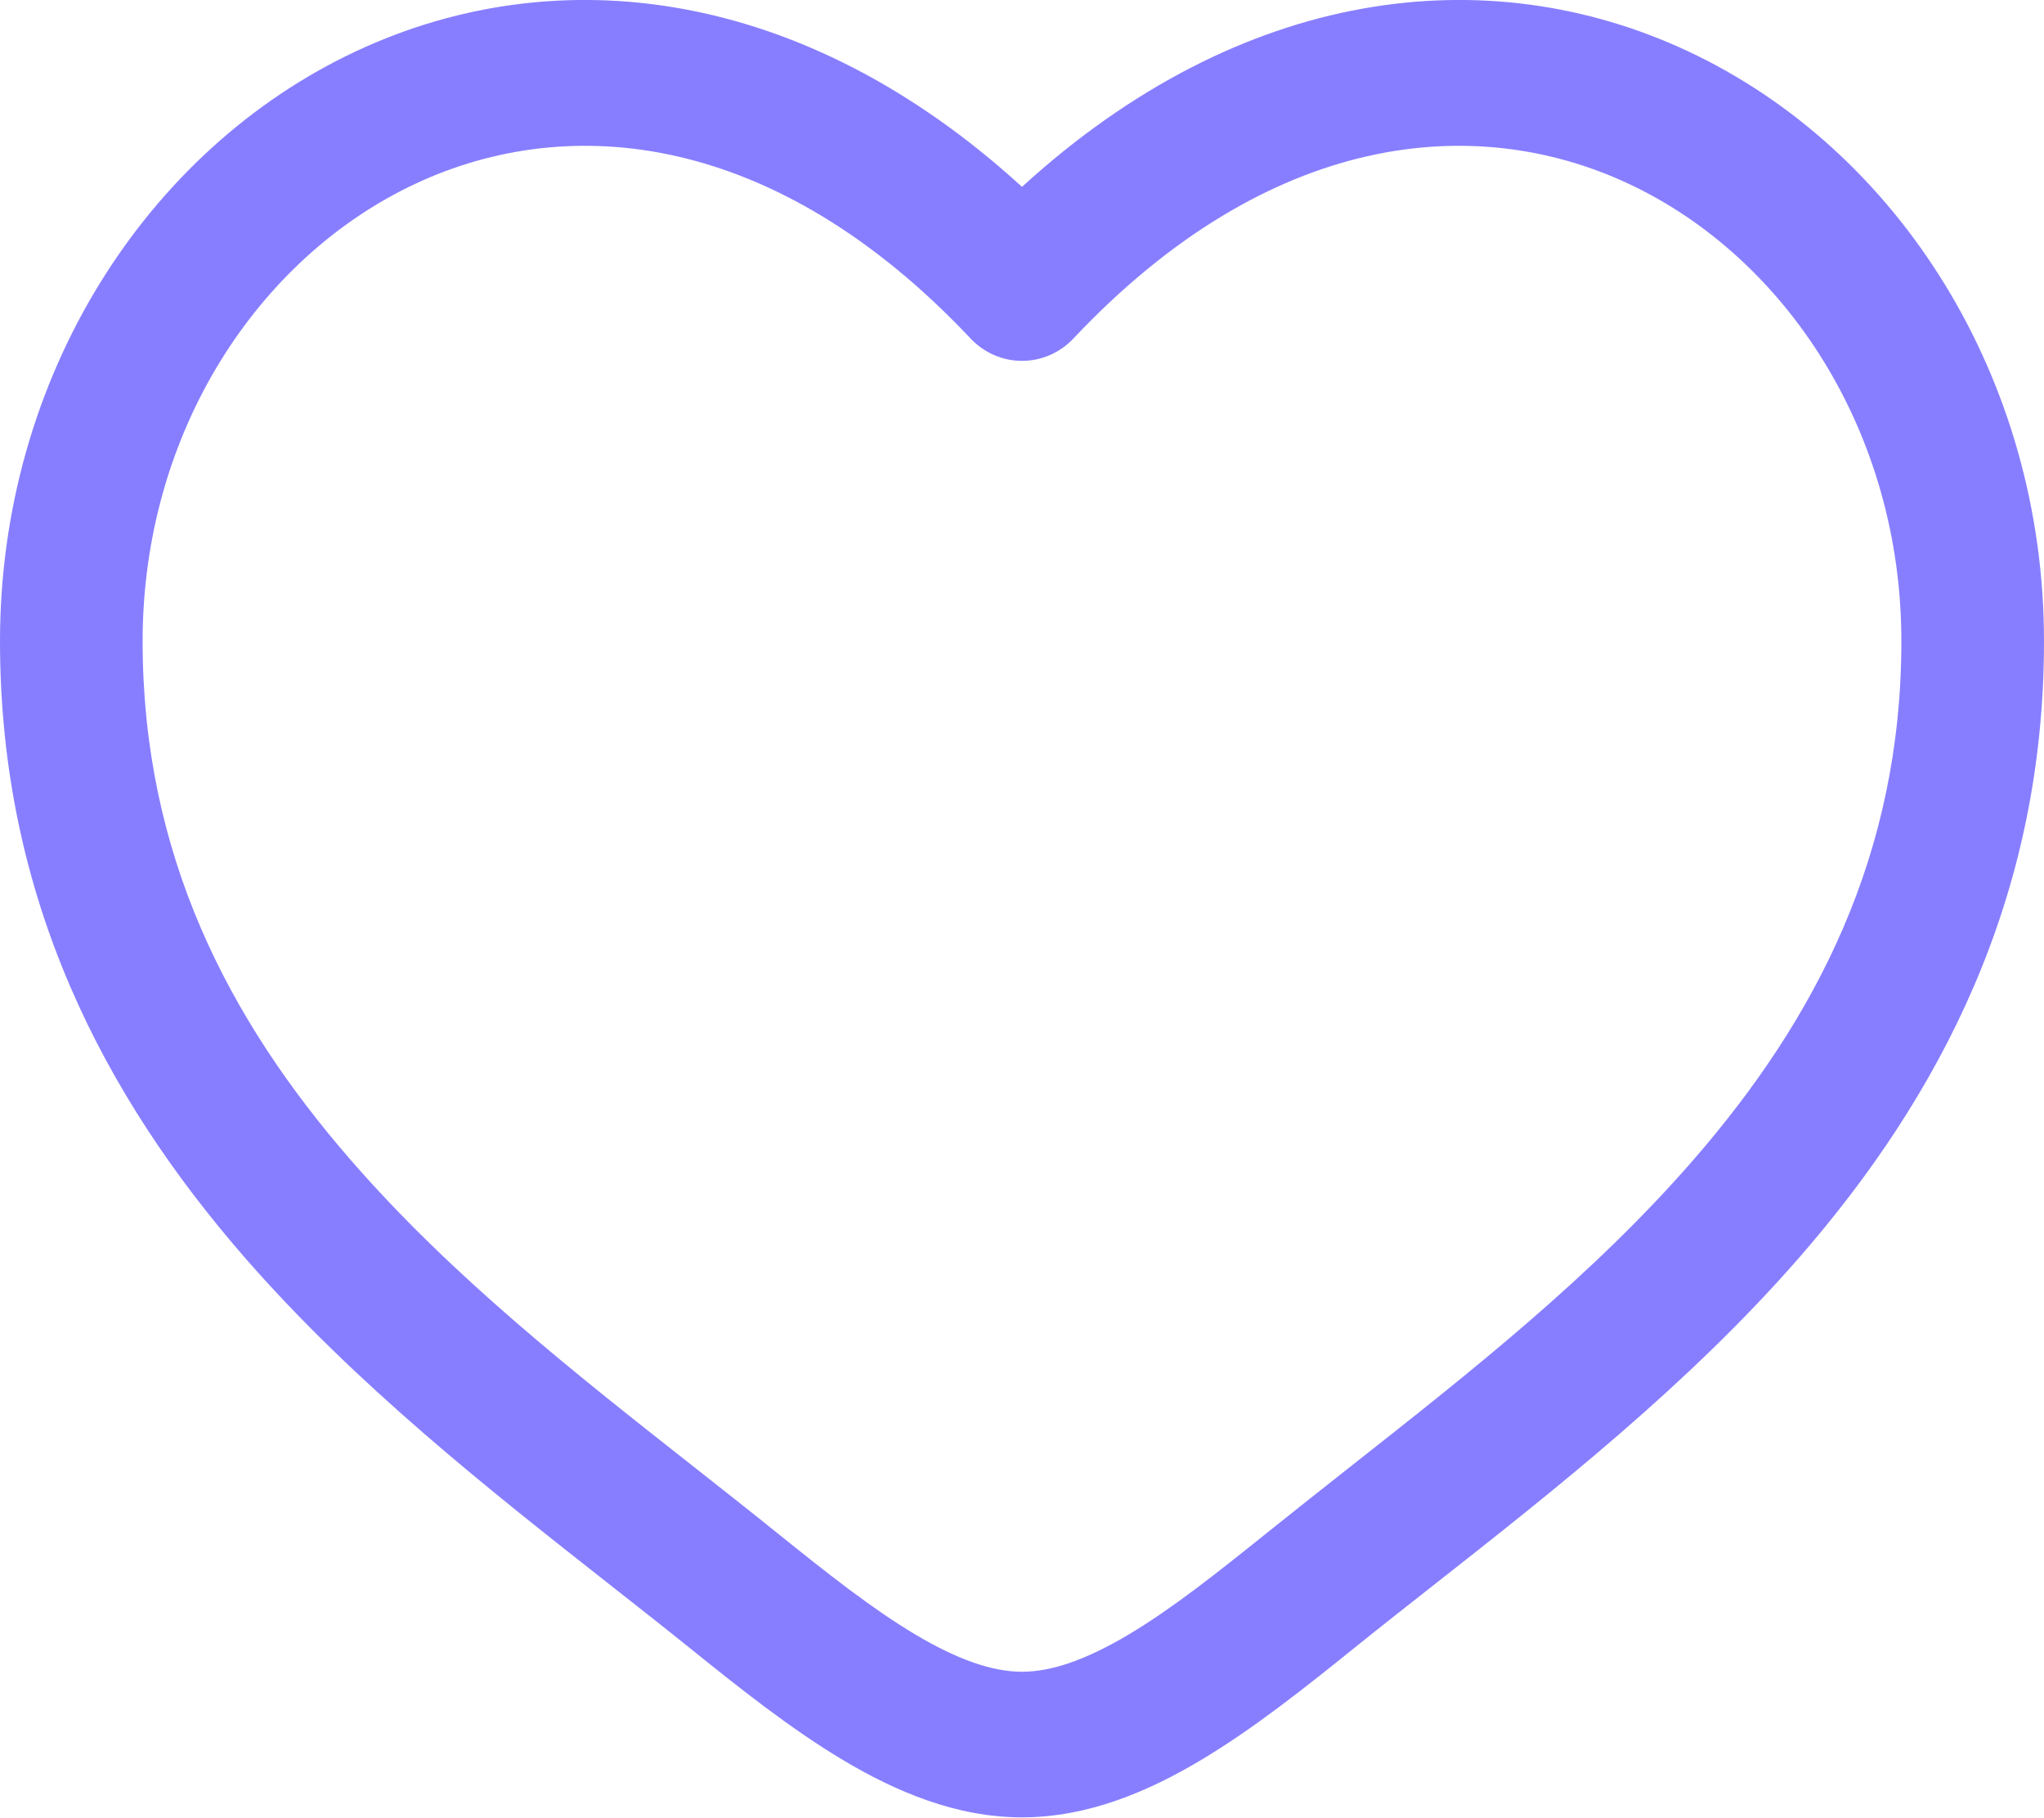
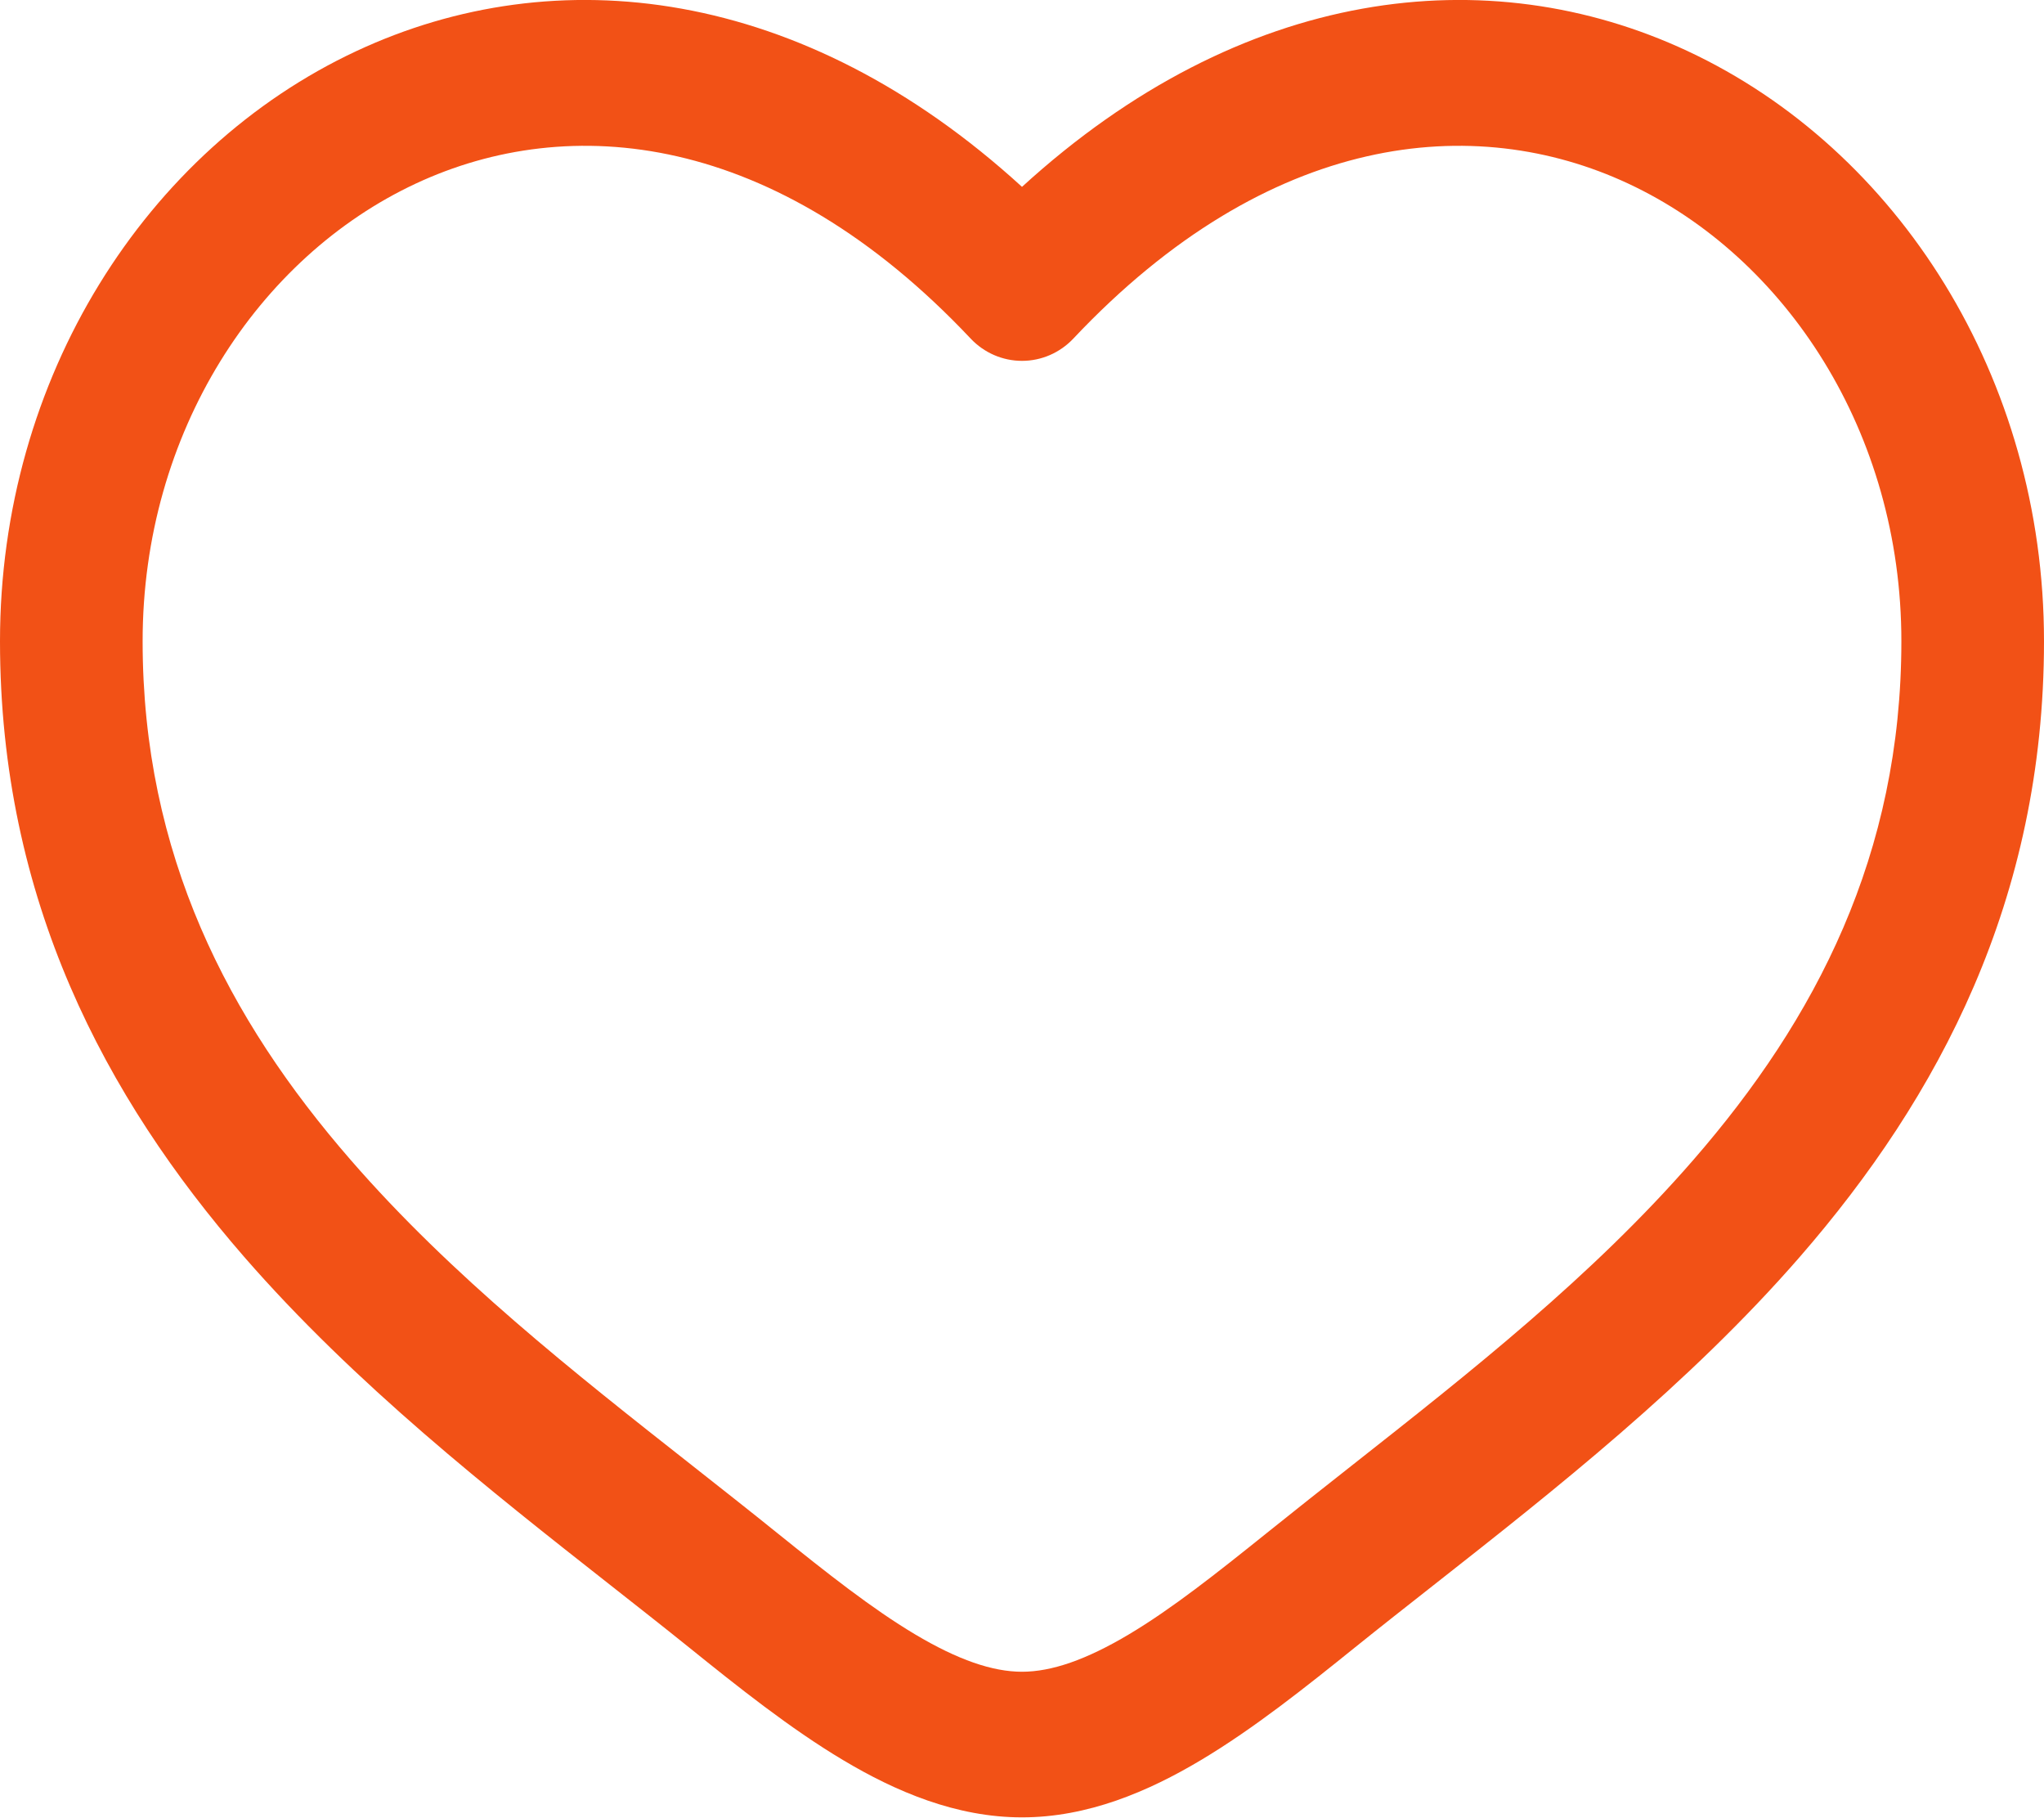
<svg xmlns="http://www.w3.org/2000/svg" width="18" height="16" viewBox="0 0 18 16" fill="none">
-   <path fill-rule="evenodd" clip-rule="evenodd" d="M3.662 1.616C2.273 2.264 1.256 3.806 1.256 5.645C1.256 7.523 2.009 8.971 3.088 10.212C3.977 11.235 5.054 12.083 6.104 12.909C6.354 13.106 6.602 13.301 6.845 13.497C7.285 13.851 7.678 14.162 8.057 14.388C8.436 14.614 8.741 14.718 9 14.718C9.259 14.718 9.564 14.614 9.943 14.388C10.322 14.162 10.714 13.851 11.155 13.497C11.399 13.301 11.646 13.106 11.896 12.909C12.946 12.082 14.023 11.235 14.912 10.212C15.991 8.971 16.744 7.523 16.744 5.645C16.744 3.806 15.727 2.264 14.338 1.616C12.988 0.986 11.175 1.153 9.452 2.981C9.334 3.106 9.171 3.177 9 3.177C8.829 3.177 8.666 3.106 8.548 2.981C6.825 1.153 5.012 0.986 3.662 1.616ZM9 1.645C7.064 -0.123 4.897 -0.371 3.14 0.449C1.285 1.315 0 3.326 0 5.645C0 7.923 0.93 9.662 2.149 11.064C3.125 12.186 4.32 13.126 5.376 13.956C5.615 14.144 5.847 14.326 6.068 14.504C6.496 14.849 6.957 15.217 7.423 15.495C7.89 15.774 8.422 16 9 16C9.578 16 10.11 15.774 10.577 15.495C11.043 15.217 11.504 14.849 11.932 14.504C12.153 14.326 12.385 14.144 12.624 13.956C13.68 13.126 14.875 12.186 15.851 11.064C17.07 9.662 18 7.923 18 5.645C18 3.326 16.715 1.315 14.86 0.449C13.103 -0.371 10.936 -0.123 9 1.645Z" fill="#877EFF" />
+   <path fill-rule="evenodd" clip-rule="evenodd" d="M3.662 1.616C2.273 2.264 1.256 3.806 1.256 5.645C1.256 7.523 2.009 8.971 3.088 10.212C3.977 11.235 5.054 12.083 6.104 12.909C6.354 13.106 6.602 13.301 6.845 13.497C7.285 13.851 7.678 14.162 8.057 14.388C8.436 14.614 8.741 14.718 9 14.718C9.259 14.718 9.564 14.614 9.943 14.388C10.322 14.162 10.714 13.851 11.155 13.497C11.399 13.301 11.646 13.106 11.896 12.909C12.946 12.082 14.023 11.235 14.912 10.212C15.991 8.971 16.744 7.523 16.744 5.645C16.744 3.806 15.727 2.264 14.338 1.616C12.988 0.986 11.175 1.153 9.452 2.981C9.334 3.106 9.171 3.177 9 3.177C8.829 3.177 8.666 3.106 8.548 2.981C6.825 1.153 5.012 0.986 3.662 1.616ZM9 1.645C7.064 -0.123 4.897 -0.371 3.14 0.449C1.285 1.315 0 3.326 0 5.645C0 7.923 0.93 9.662 2.149 11.064C3.125 12.186 4.32 13.126 5.376 13.956C5.615 14.144 5.847 14.326 6.068 14.504C6.496 14.849 6.957 15.217 7.423 15.495C7.89 15.774 8.422 16 9 16C9.578 16 10.11 15.774 10.577 15.495C11.043 15.217 11.504 14.849 11.932 14.504C12.153 14.326 12.385 14.144 12.624 13.956C13.68 13.126 14.875 12.186 15.851 11.064C17.07 9.662 18 7.923 18 5.645C18 3.326 16.715 1.315 14.86 0.449C13.103 -0.371 10.936 -0.123 9 1.645Z" fill="#F25116" />
</svg>
